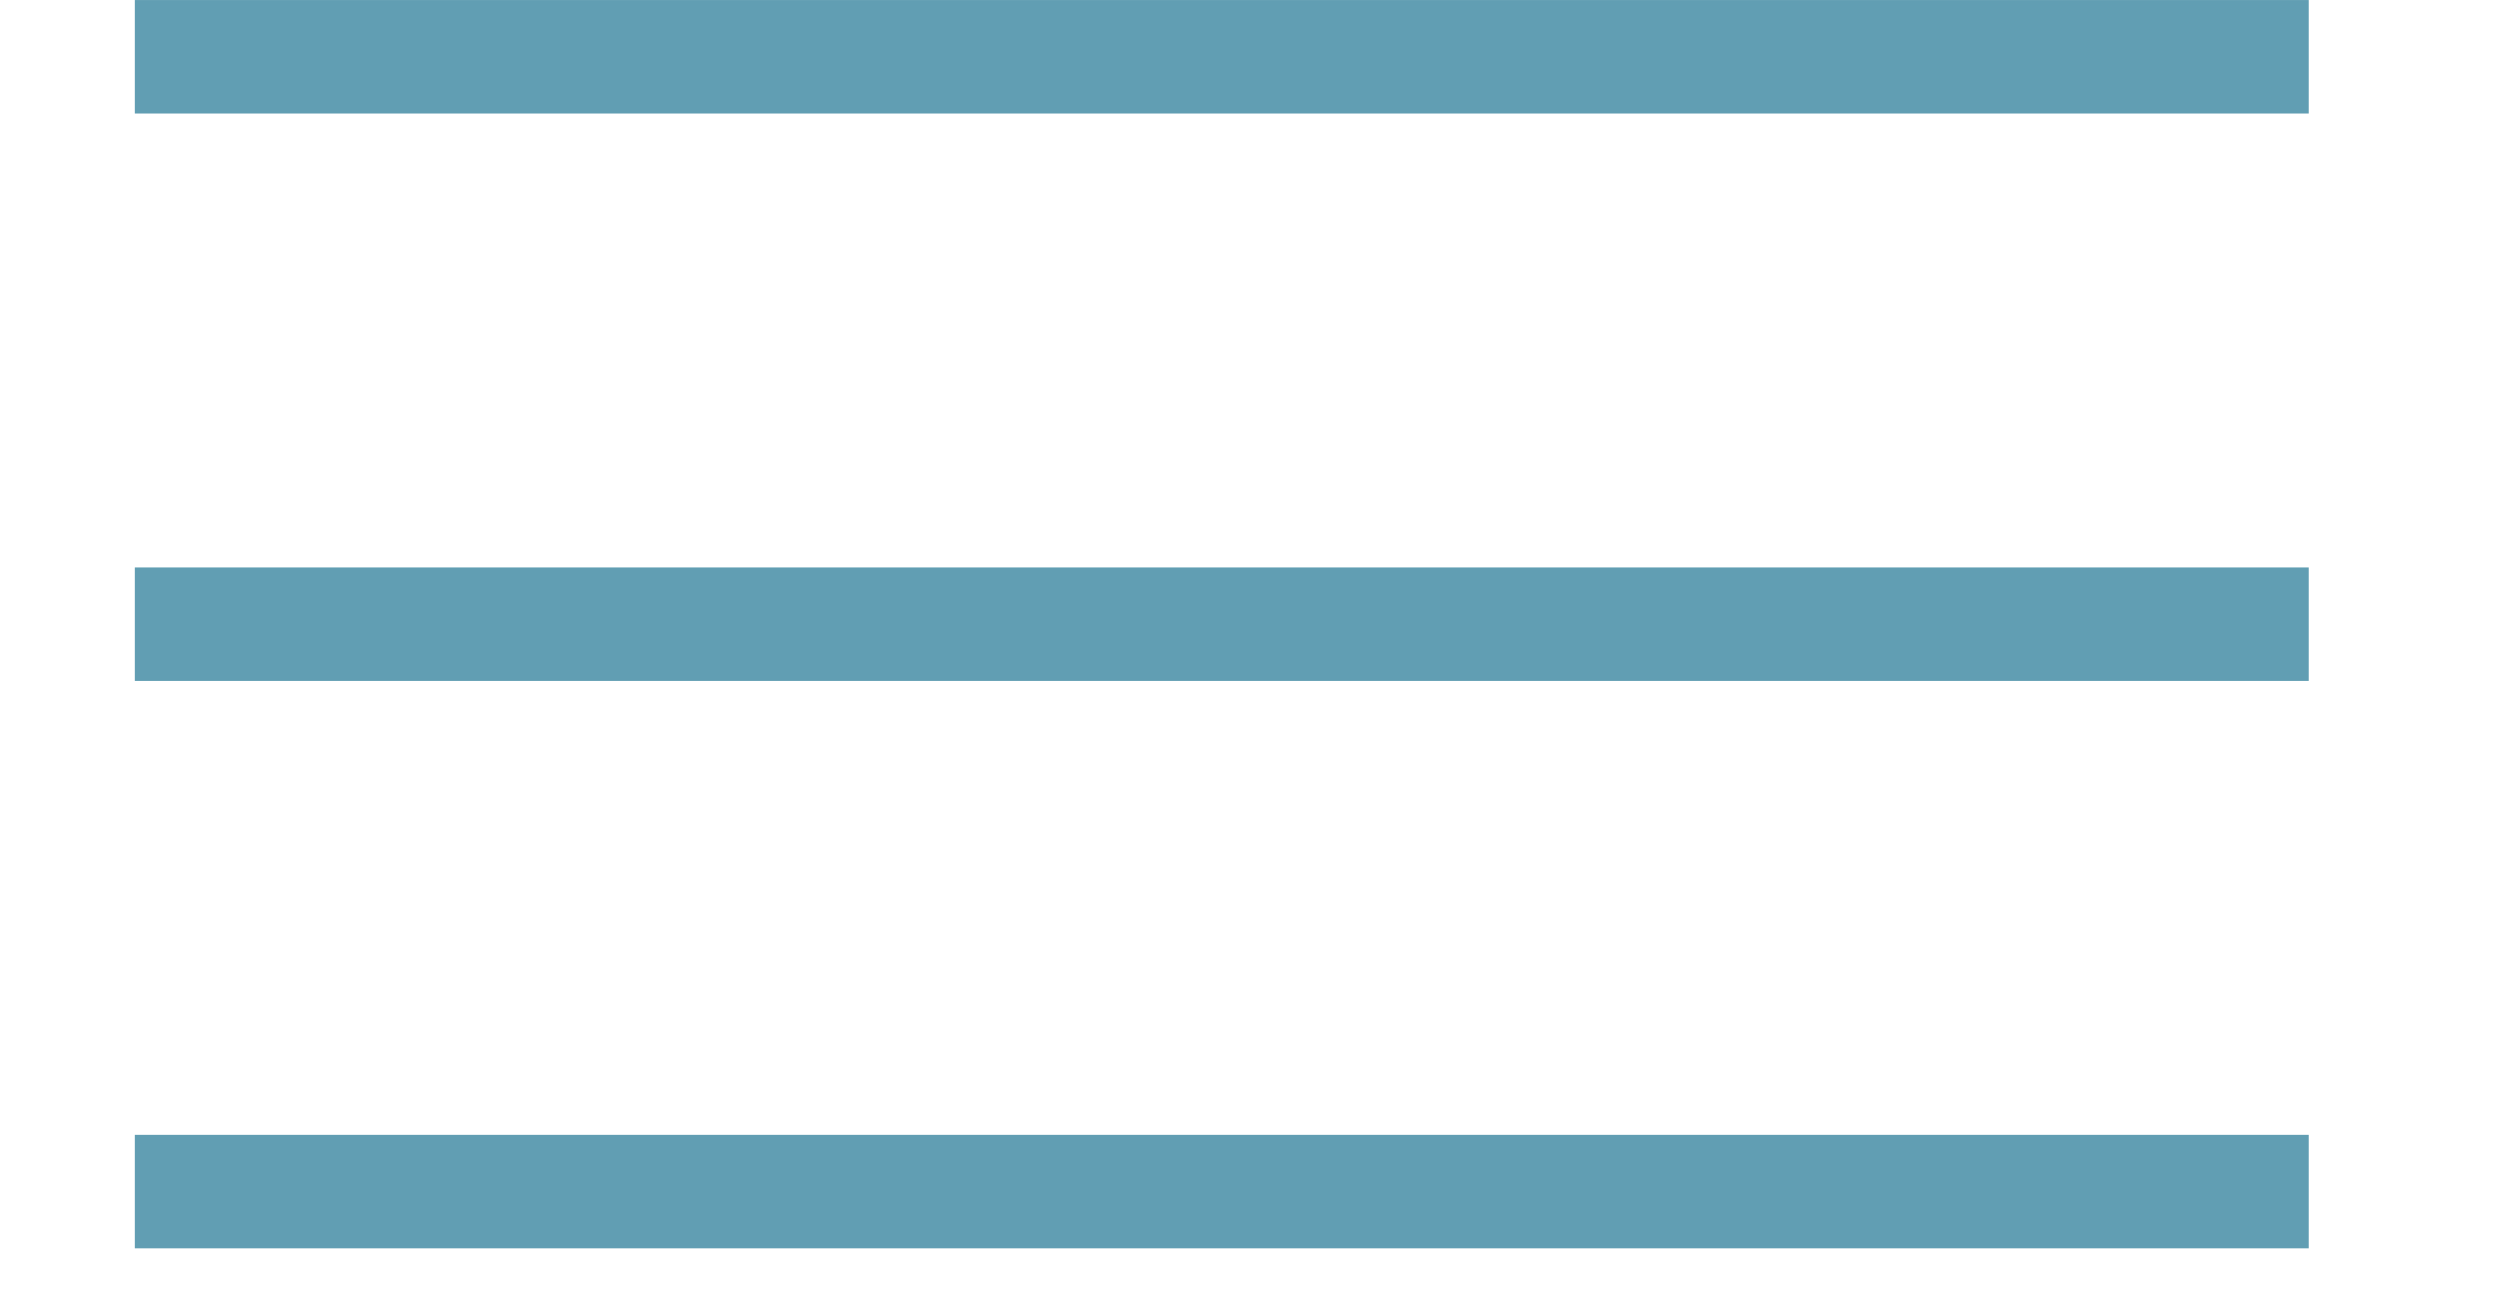
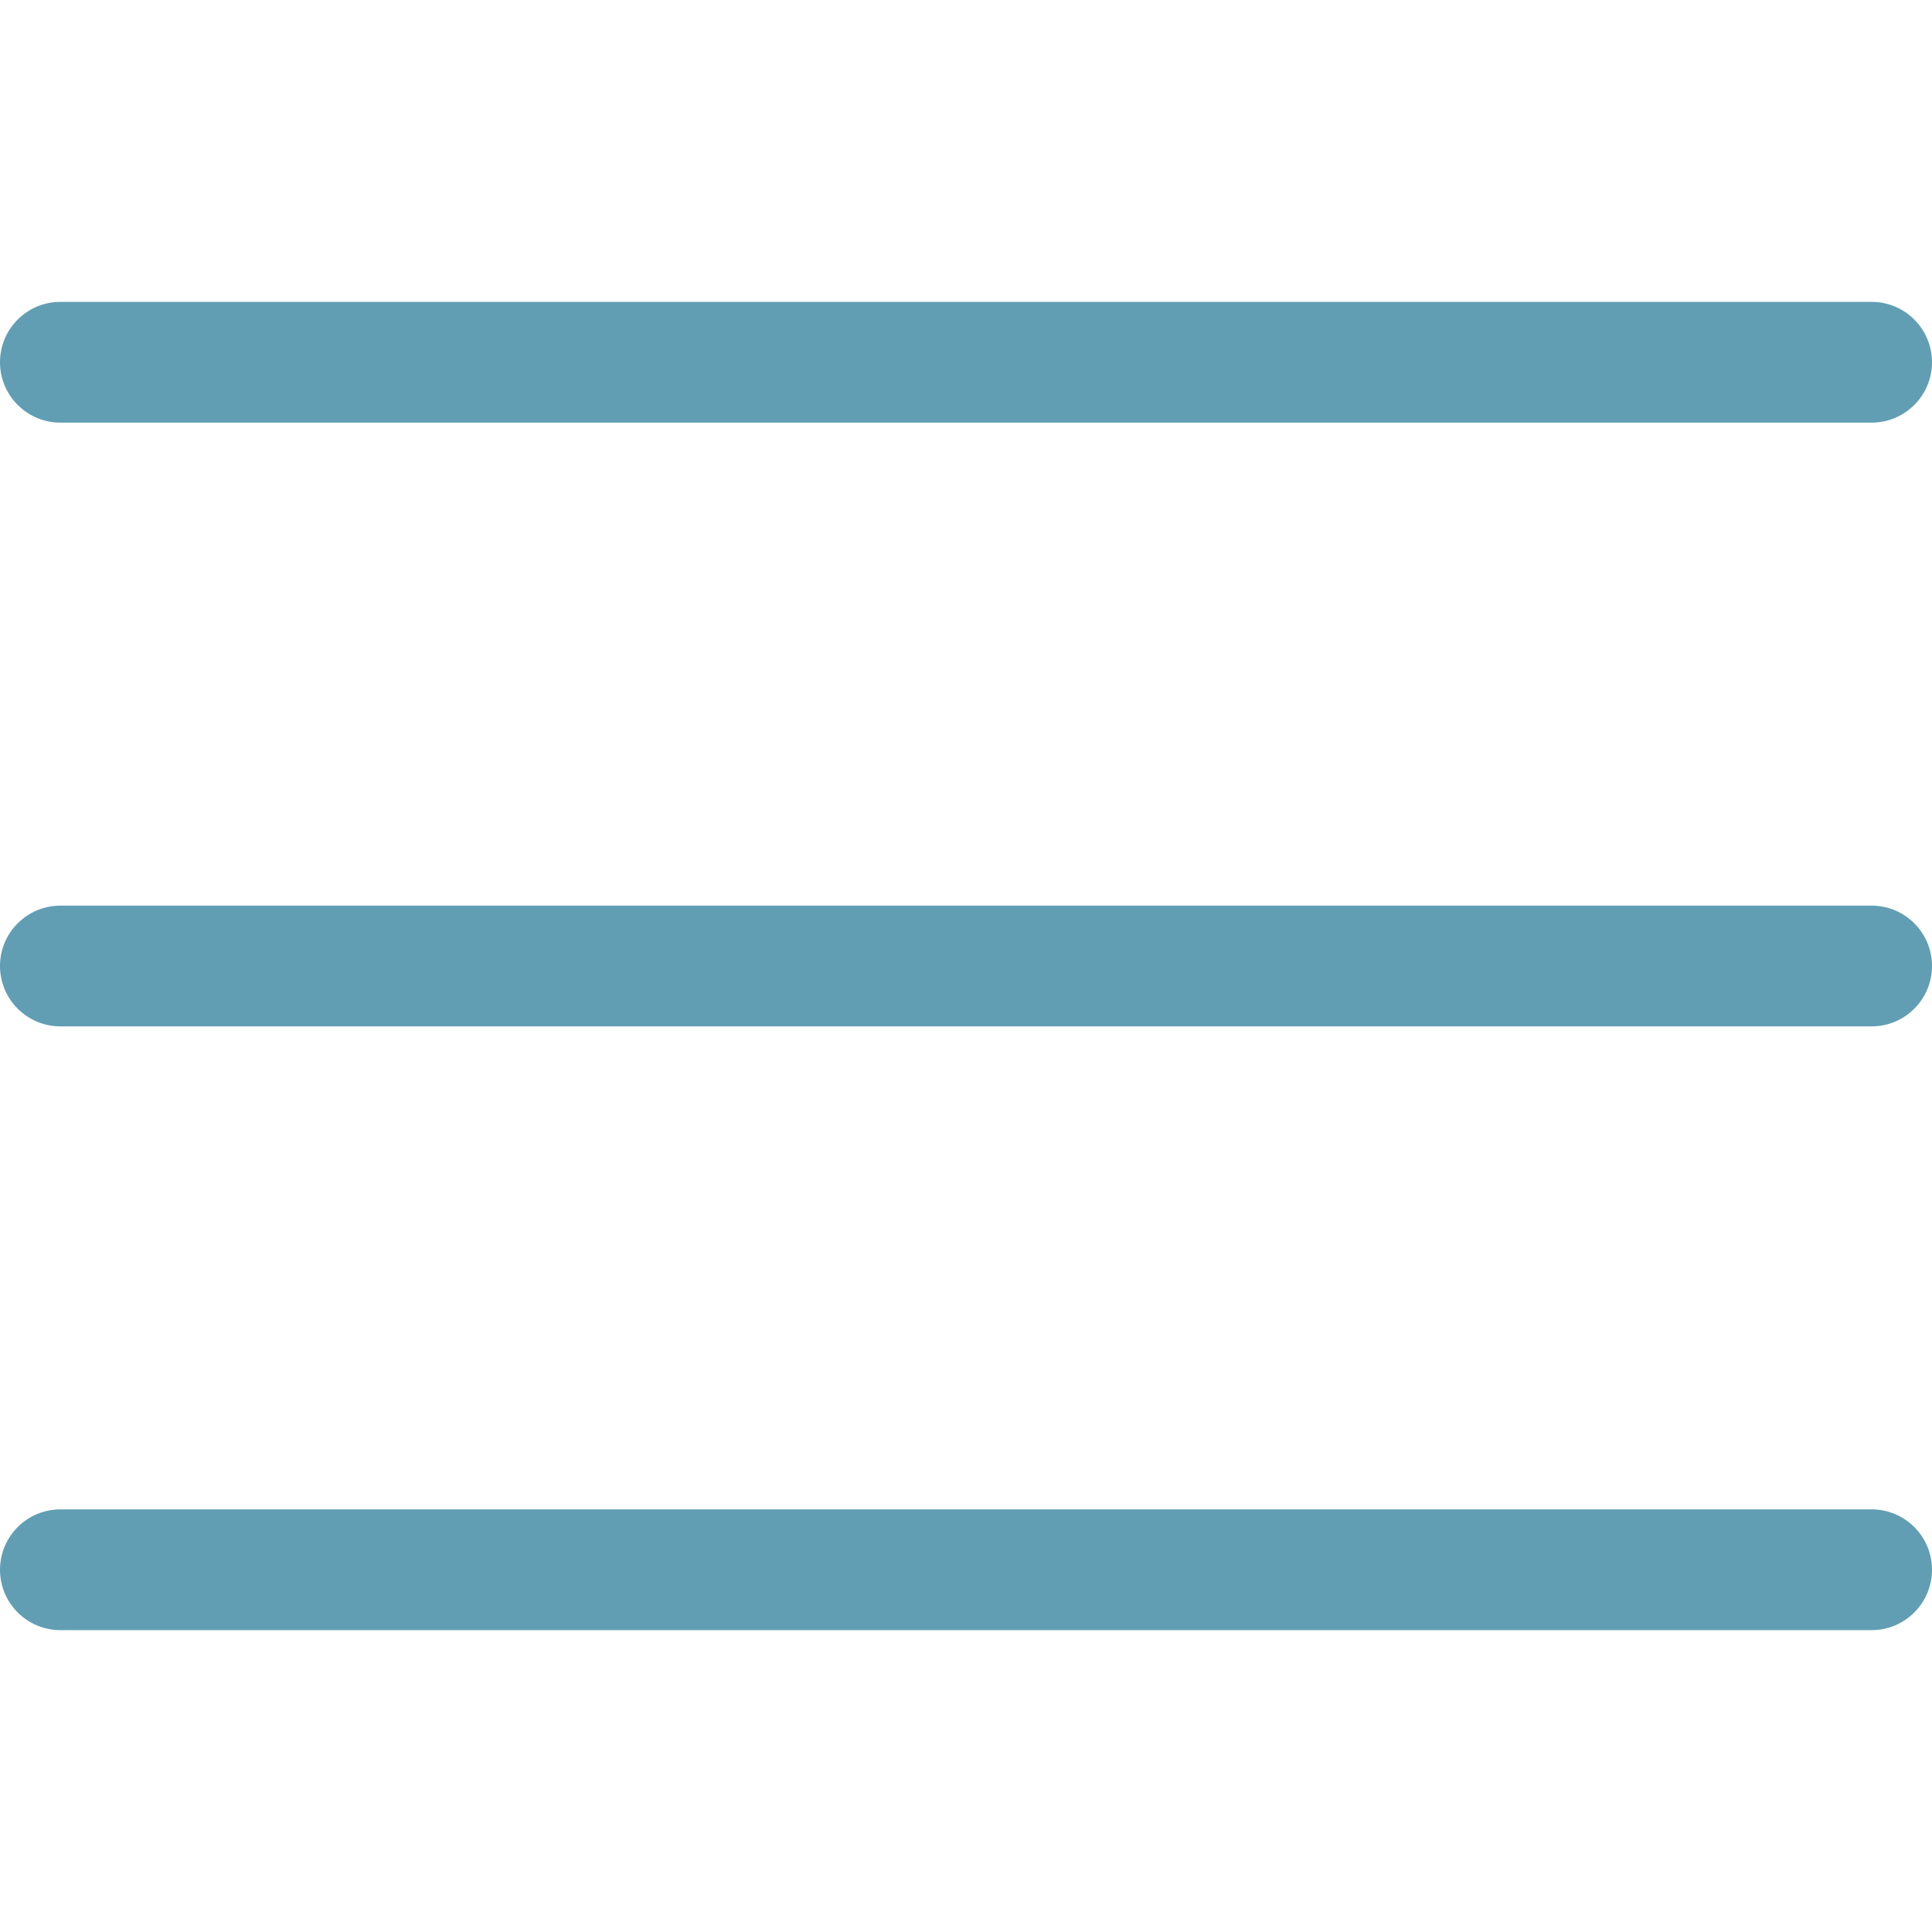
- <svg xmlns="http://www.w3.org/2000/svg" xmlns:xlink="http://www.w3.org/1999/xlink" version="1.1" preserveAspectRatio="xMidYMid meet" viewBox="47.286 87.559 61.97 34.5" width="57.47" height="30">
-   <defs>
-     <path d="M106.26 89.06L48.79 89.06" id="aonnCwyIX" />
-     <path d="M106.26 104.06L48.79 104.06" id="cFIPMkqs" />
-     <path d="M106.26 119.06L48.79 119.06" id="b10B3RmAx3" />
-   </defs>
+ <svg xmlns="http://www.w3.org/2000/svg" width="32" height="32">
  <g>
-     <g>
-       <g>
-         <use xlink:href="#aonnCwyIX" opacity="1" fill-opacity="0" stroke="#619eb3" stroke-width="3" stroke-opacity="1" />
-       </g>
-     </g>
-     <g>
-       <g>
-         <use xlink:href="#cFIPMkqs" opacity="1" fill-opacity="0" stroke="#619eb3" stroke-width="3" stroke-opacity="1" />
-       </g>
-     </g>
-     <g>
-       <g>
-         <use xlink:href="#b10B3RmAx3" opacity="1" fill-opacity="0" stroke="#619eb3" stroke-width="3" stroke-opacity="1" />
-       </g>
-     </g>
+     <rect fill="none" id="canvas_background" height="34" width="34" y="-1" x="-1" />
+   </g>
+   <g>
+     <path id="svg_1" fill="#619eb3" d="m1,7l30,0c0.552,0 1,-0.448 1,-1c0,-0.552 -0.448,-1 -1,-1l-30,0c-0.552,0 -1,0.448 -1,1c0,0.552 0.448,1 1,1z" />
+     <path id="svg_2" fill="#619eb3" d="m31,15l-30,0c-0.552,0 -1,0.448 -1,1c0,0.552 0.448,1 1,1l30,0c0.552,0 1,-0.448 1,-1c0,-0.552 -0.448,-1 -1,-1z" />
+     <path id="svg_3" fill="#619eb3" d="m31,25l-30,0c-0.552,0 -1,0.448 -1,1c0,0.552 0.448,1 1,1l30,0c0.552,0 1,-0.448 1,-1c0,-0.552 -0.448,-1 -1,-1z" />
  </g>
</svg>
